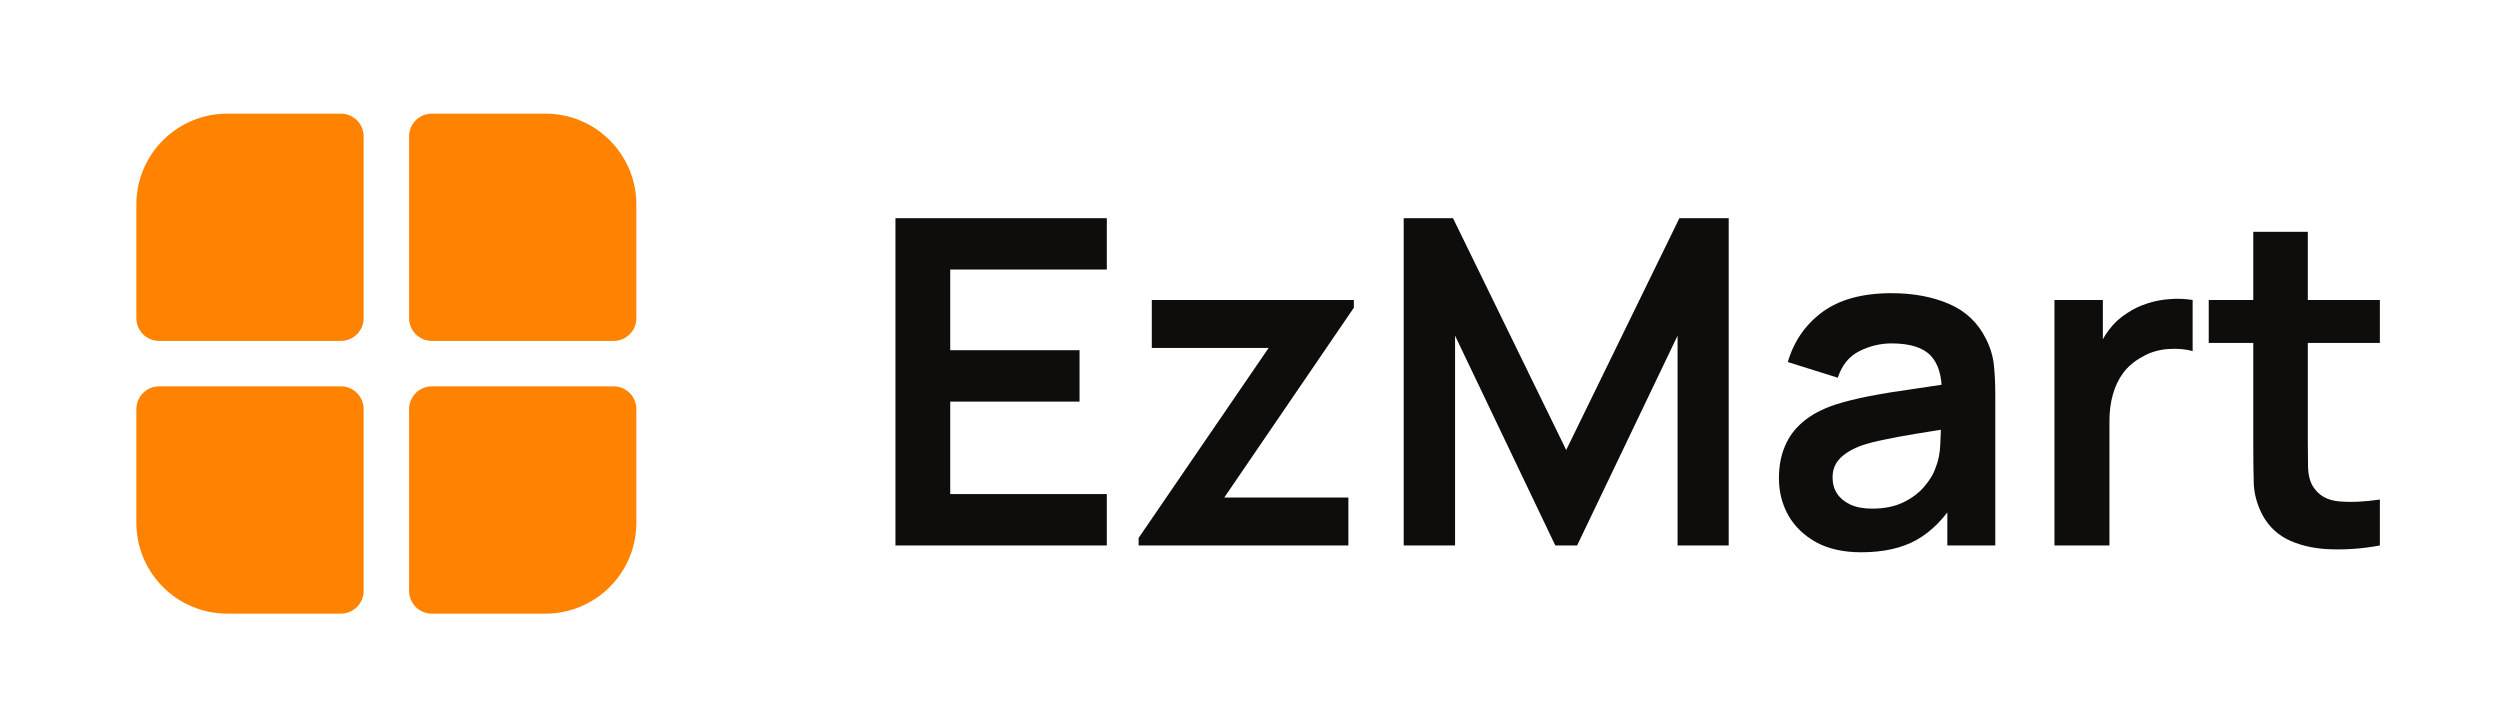
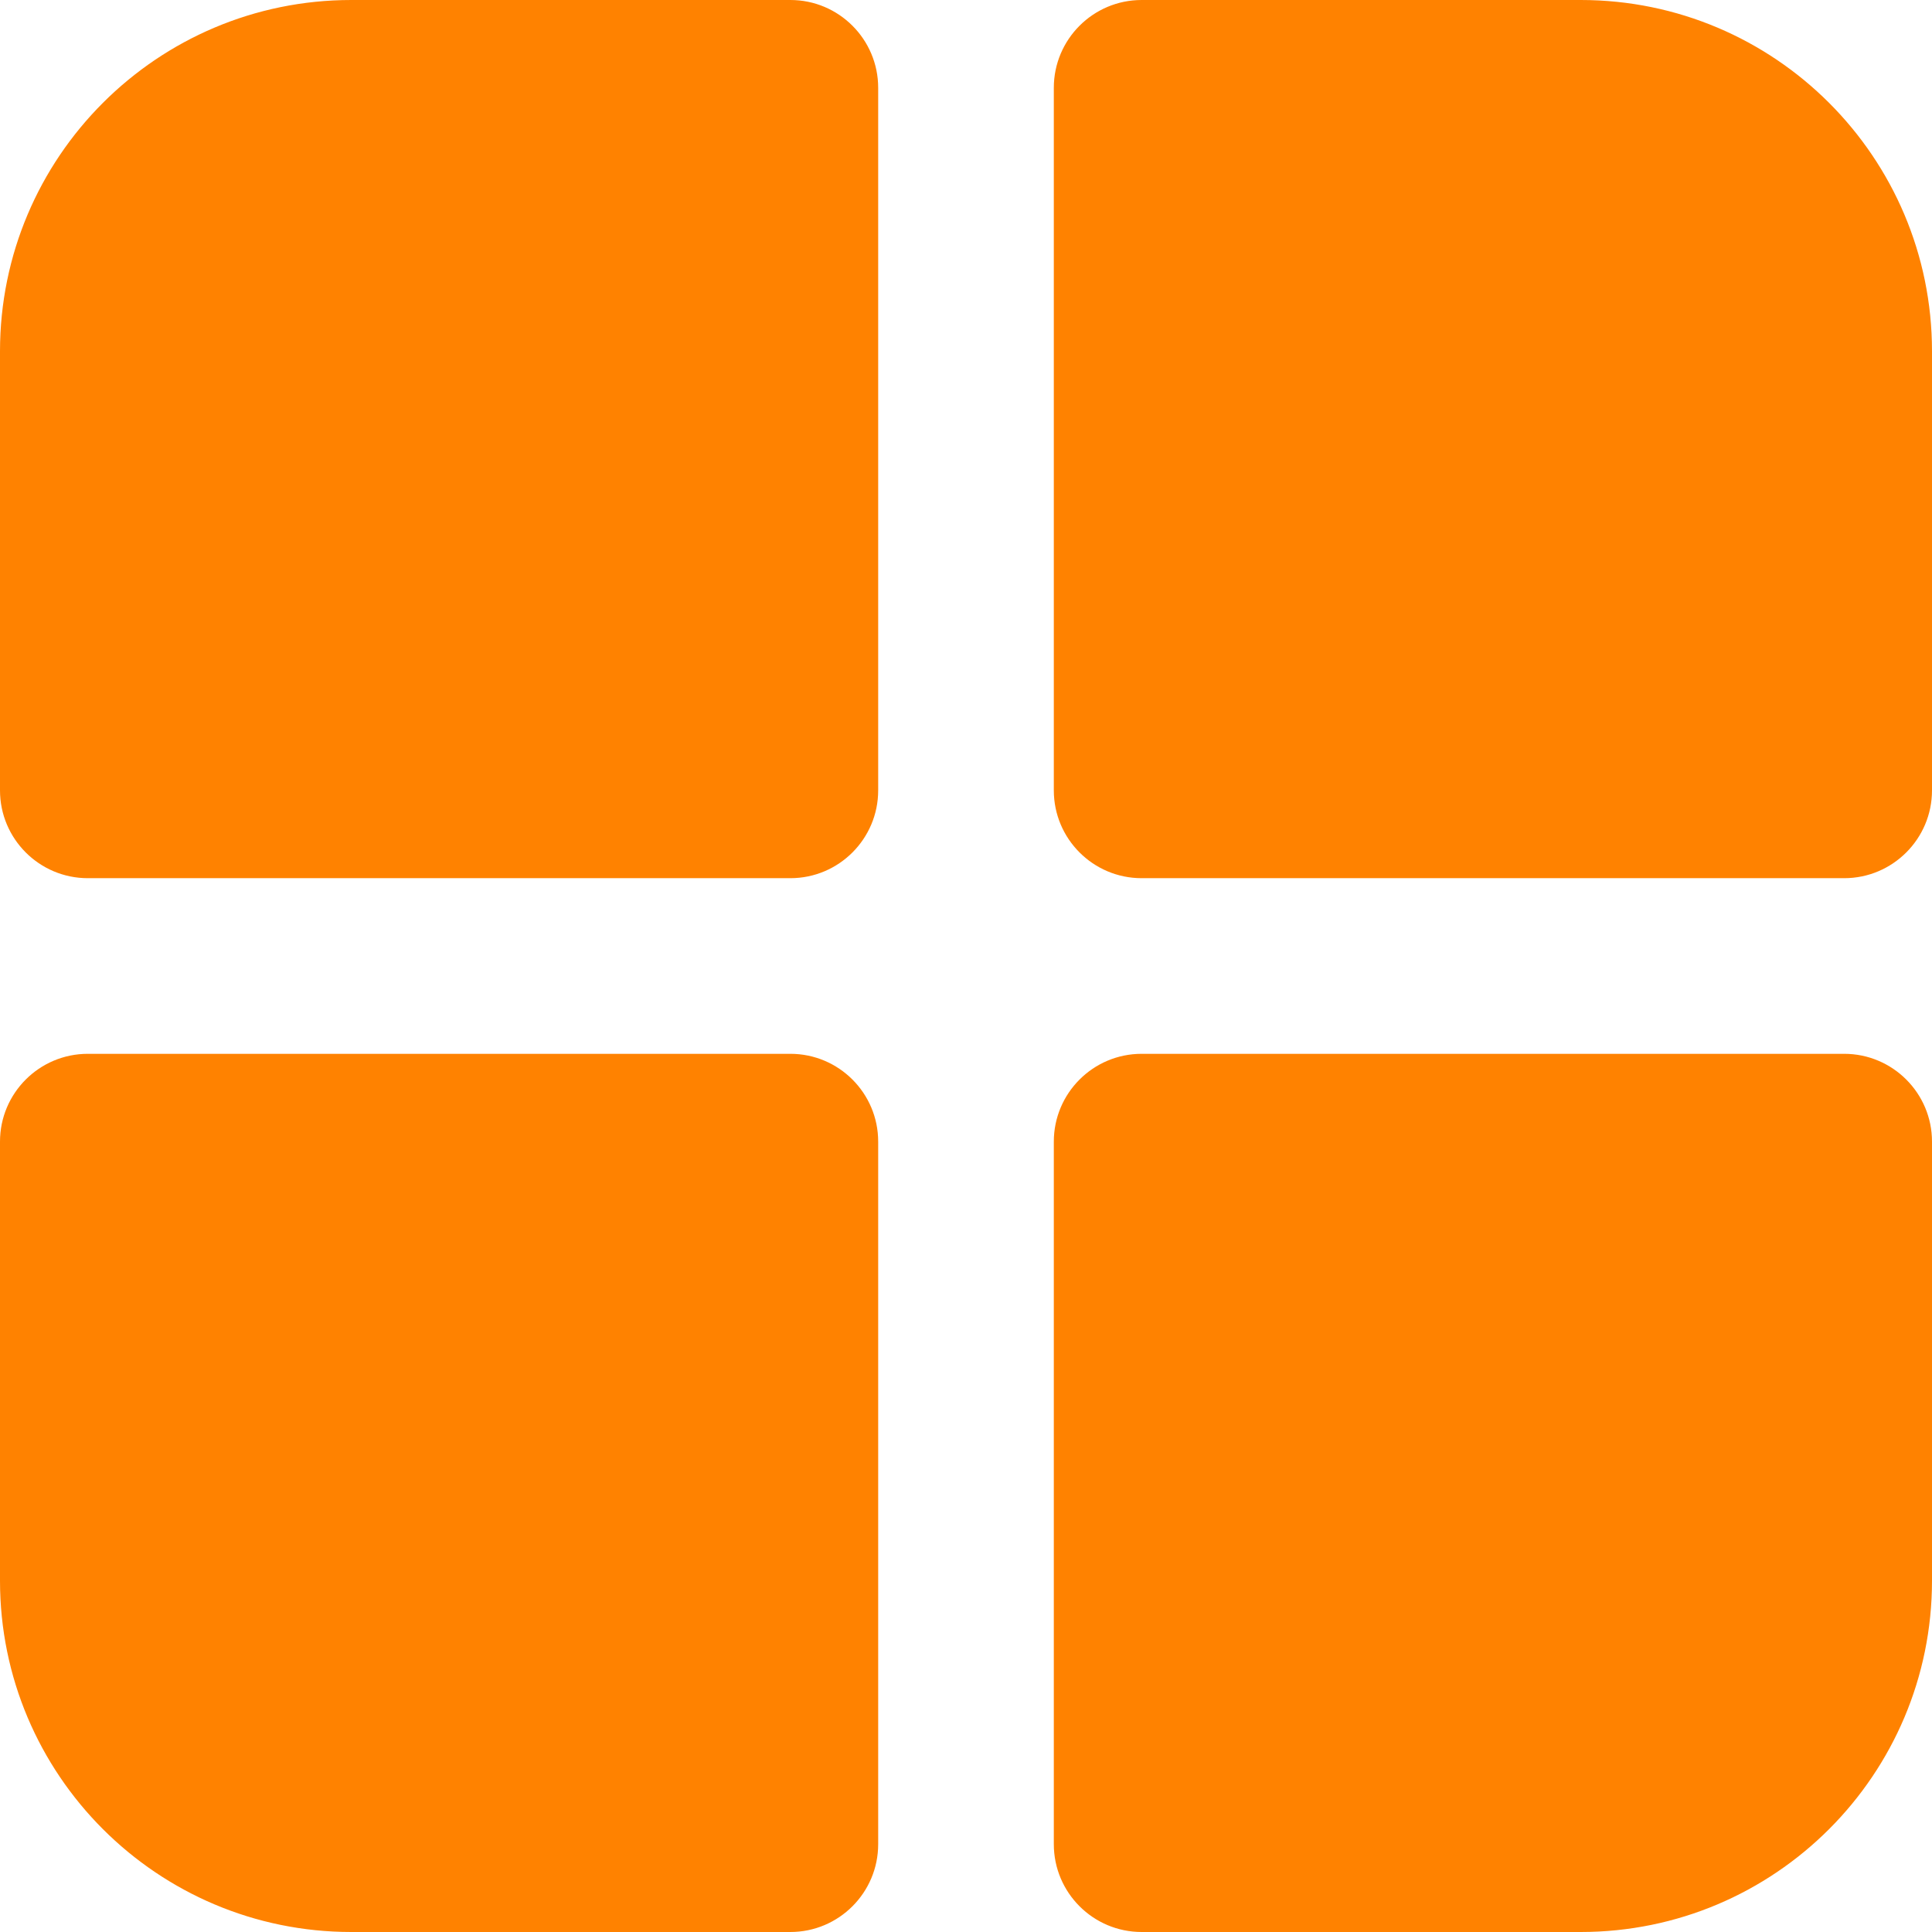
- <svg xmlns="http://www.w3.org/2000/svg" width="110" height="32" viewBox="0 0 110 32" fill="none">
-   <path d="M18 18C18 17.448 18.448 17 19 17H27C27.552 17 28 17.448 28 18V23C28 25.209 26.209 27 24 27H19C18.448 27 18 26.552 18 26V18Z" fill="#FF8200" />
-   <path d="M6 18C6 17.448 6.448 17 7 17H15C15.552 17 16 17.448 16 18V26C16 26.552 15.552 27 15 27H10C7.791 27 6 25.209 6 23V18Z" fill="#FF8200" />
-   <path d="M18 6C18 5.448 18.448 5 19 5H24C26.209 5 28 6.791 28 9V14C28 14.552 27.552 15 27 15H19C18.448 15 18 14.552 18 14V6Z" fill="#FF8200" />
-   <path d="M6 9C6 6.791 7.791 5 10 5H15C15.552 5 16 5.448 16 6V14C16 14.552 15.552 15 15 15H7C6.448 15 6 14.552 6 14V9Z" fill="#FF8200" />
-   <path d="M39.4 24V9.6H48.7V11.86H41.81V15.41H47.5V17.67H41.81V21.74H48.7V24H39.4ZM50.099 24V23.67L55.819 15.31H50.679V13.2H59.569V13.54L53.869 21.89H59.329V24H50.099ZM61.763 24V9.6H63.933L68.913 19.8L73.893 9.6H76.063V24H73.813V14.77L69.393 24H68.433L64.023 14.77V24H61.763ZM81.893 24.3C81.113 24.3 80.453 24.153 79.913 23.86C79.373 23.56 78.963 23.163 78.683 22.67C78.409 22.177 78.273 21.633 78.273 21.04C78.273 20.52 78.359 20.053 78.533 19.64C78.706 19.22 78.973 18.86 79.333 18.56C79.693 18.253 80.159 18.003 80.733 17.81C81.166 17.67 81.673 17.543 82.253 17.43C82.839 17.317 83.473 17.213 84.153 17.12C84.839 17.02 85.556 16.913 86.303 16.8L85.443 17.29C85.449 16.543 85.283 15.993 84.943 15.64C84.603 15.287 84.029 15.11 83.223 15.11C82.736 15.11 82.266 15.223 81.813 15.45C81.359 15.677 81.043 16.067 80.863 16.62L78.663 15.93C78.929 15.017 79.436 14.283 80.183 13.73C80.936 13.177 81.949 12.9 83.223 12.9C84.183 12.9 85.026 13.057 85.753 13.37C86.486 13.683 87.029 14.197 87.383 14.91C87.576 15.29 87.693 15.68 87.733 16.08C87.773 16.473 87.793 16.903 87.793 17.37V24H85.683V21.66L86.033 22.04C85.546 22.82 84.976 23.393 84.323 23.76C83.676 24.12 82.866 24.3 81.893 24.3ZM82.373 22.38C82.919 22.38 83.386 22.283 83.773 22.09C84.159 21.897 84.466 21.66 84.693 21.38C84.926 21.1 85.083 20.837 85.163 20.59C85.289 20.283 85.359 19.933 85.373 19.54C85.393 19.14 85.403 18.817 85.403 18.57L86.143 18.79C85.416 18.903 84.793 19.003 84.273 19.09C83.753 19.177 83.306 19.26 82.933 19.34C82.559 19.413 82.229 19.497 81.943 19.59C81.663 19.69 81.426 19.807 81.233 19.94C81.039 20.073 80.889 20.227 80.783 20.4C80.683 20.573 80.633 20.777 80.633 21.01C80.633 21.277 80.699 21.513 80.833 21.72C80.966 21.92 81.159 22.08 81.413 22.2C81.673 22.32 81.993 22.38 82.373 22.38ZM90.396 24V13.2H92.526V15.83L92.266 15.49C92.399 15.13 92.576 14.803 92.796 14.51C93.023 14.21 93.293 13.963 93.606 13.77C93.873 13.59 94.166 13.45 94.486 13.35C94.813 13.243 95.146 13.18 95.486 13.16C95.826 13.133 96.156 13.147 96.476 13.2V15.45C96.156 15.357 95.786 15.327 95.366 15.36C94.953 15.393 94.579 15.51 94.246 15.71C93.913 15.89 93.639 16.12 93.426 16.4C93.219 16.68 93.066 17 92.966 17.36C92.866 17.713 92.816 18.097 92.816 18.51V24H90.396ZM104.714 24C104.001 24.133 103.301 24.19 102.614 24.17C101.934 24.157 101.324 24.033 100.784 23.8C100.244 23.56 99.834 23.183 99.554 22.67C99.308 22.203 99.178 21.727 99.164 21.24C99.151 20.753 99.144 20.203 99.144 19.59V10.2H101.544V19.45C101.544 19.883 101.548 20.263 101.554 20.59C101.568 20.917 101.638 21.183 101.764 21.39C102.004 21.79 102.388 22.013 102.914 22.06C103.441 22.107 104.041 22.08 104.714 21.98V24ZM97.184 15.09V13.2H104.714V15.09H97.184Z" fill="#0E0D0B" />
+ <svg xmlns="http://www.w3.org/2000/svg" width="22" height="22" viewBox="0 0 22 22" fill="none">
+   <path d="M12 13C12 12.448 12.448 12 13 12H21C21.552 12 22 12.448 22 13V18C22 20.209 20.209 22 18 22H13C12.448 22 12 21.552 12 21V13Z" fill="#FF8200" />
+   <path d="M0 13C0 12.448 0.448 12 1 12H9C9.552 12 10 12.448 10 13V21C10 21.552 9.552 22 9 22H4C1.791 22 0 20.209 0 18V13Z" fill="#FF8200" />
+   <path d="M12 1C12 0.448 12.448 0 13 0H18C20.209 0 22 1.791 22 4V9C22 9.552 21.552 10 21 10H13C12.448 10 12 9.552 12 9V1Z" fill="#FF8200" />
+   <path d="M0 4C0 1.791 1.791 0 4 0H9C9.552 0 10 0.448 10 1V9C10 9.552 9.552 10 9 10H1C0.448 10 0 9.552 0 9V4Z" fill="#FF8200" />
</svg>
